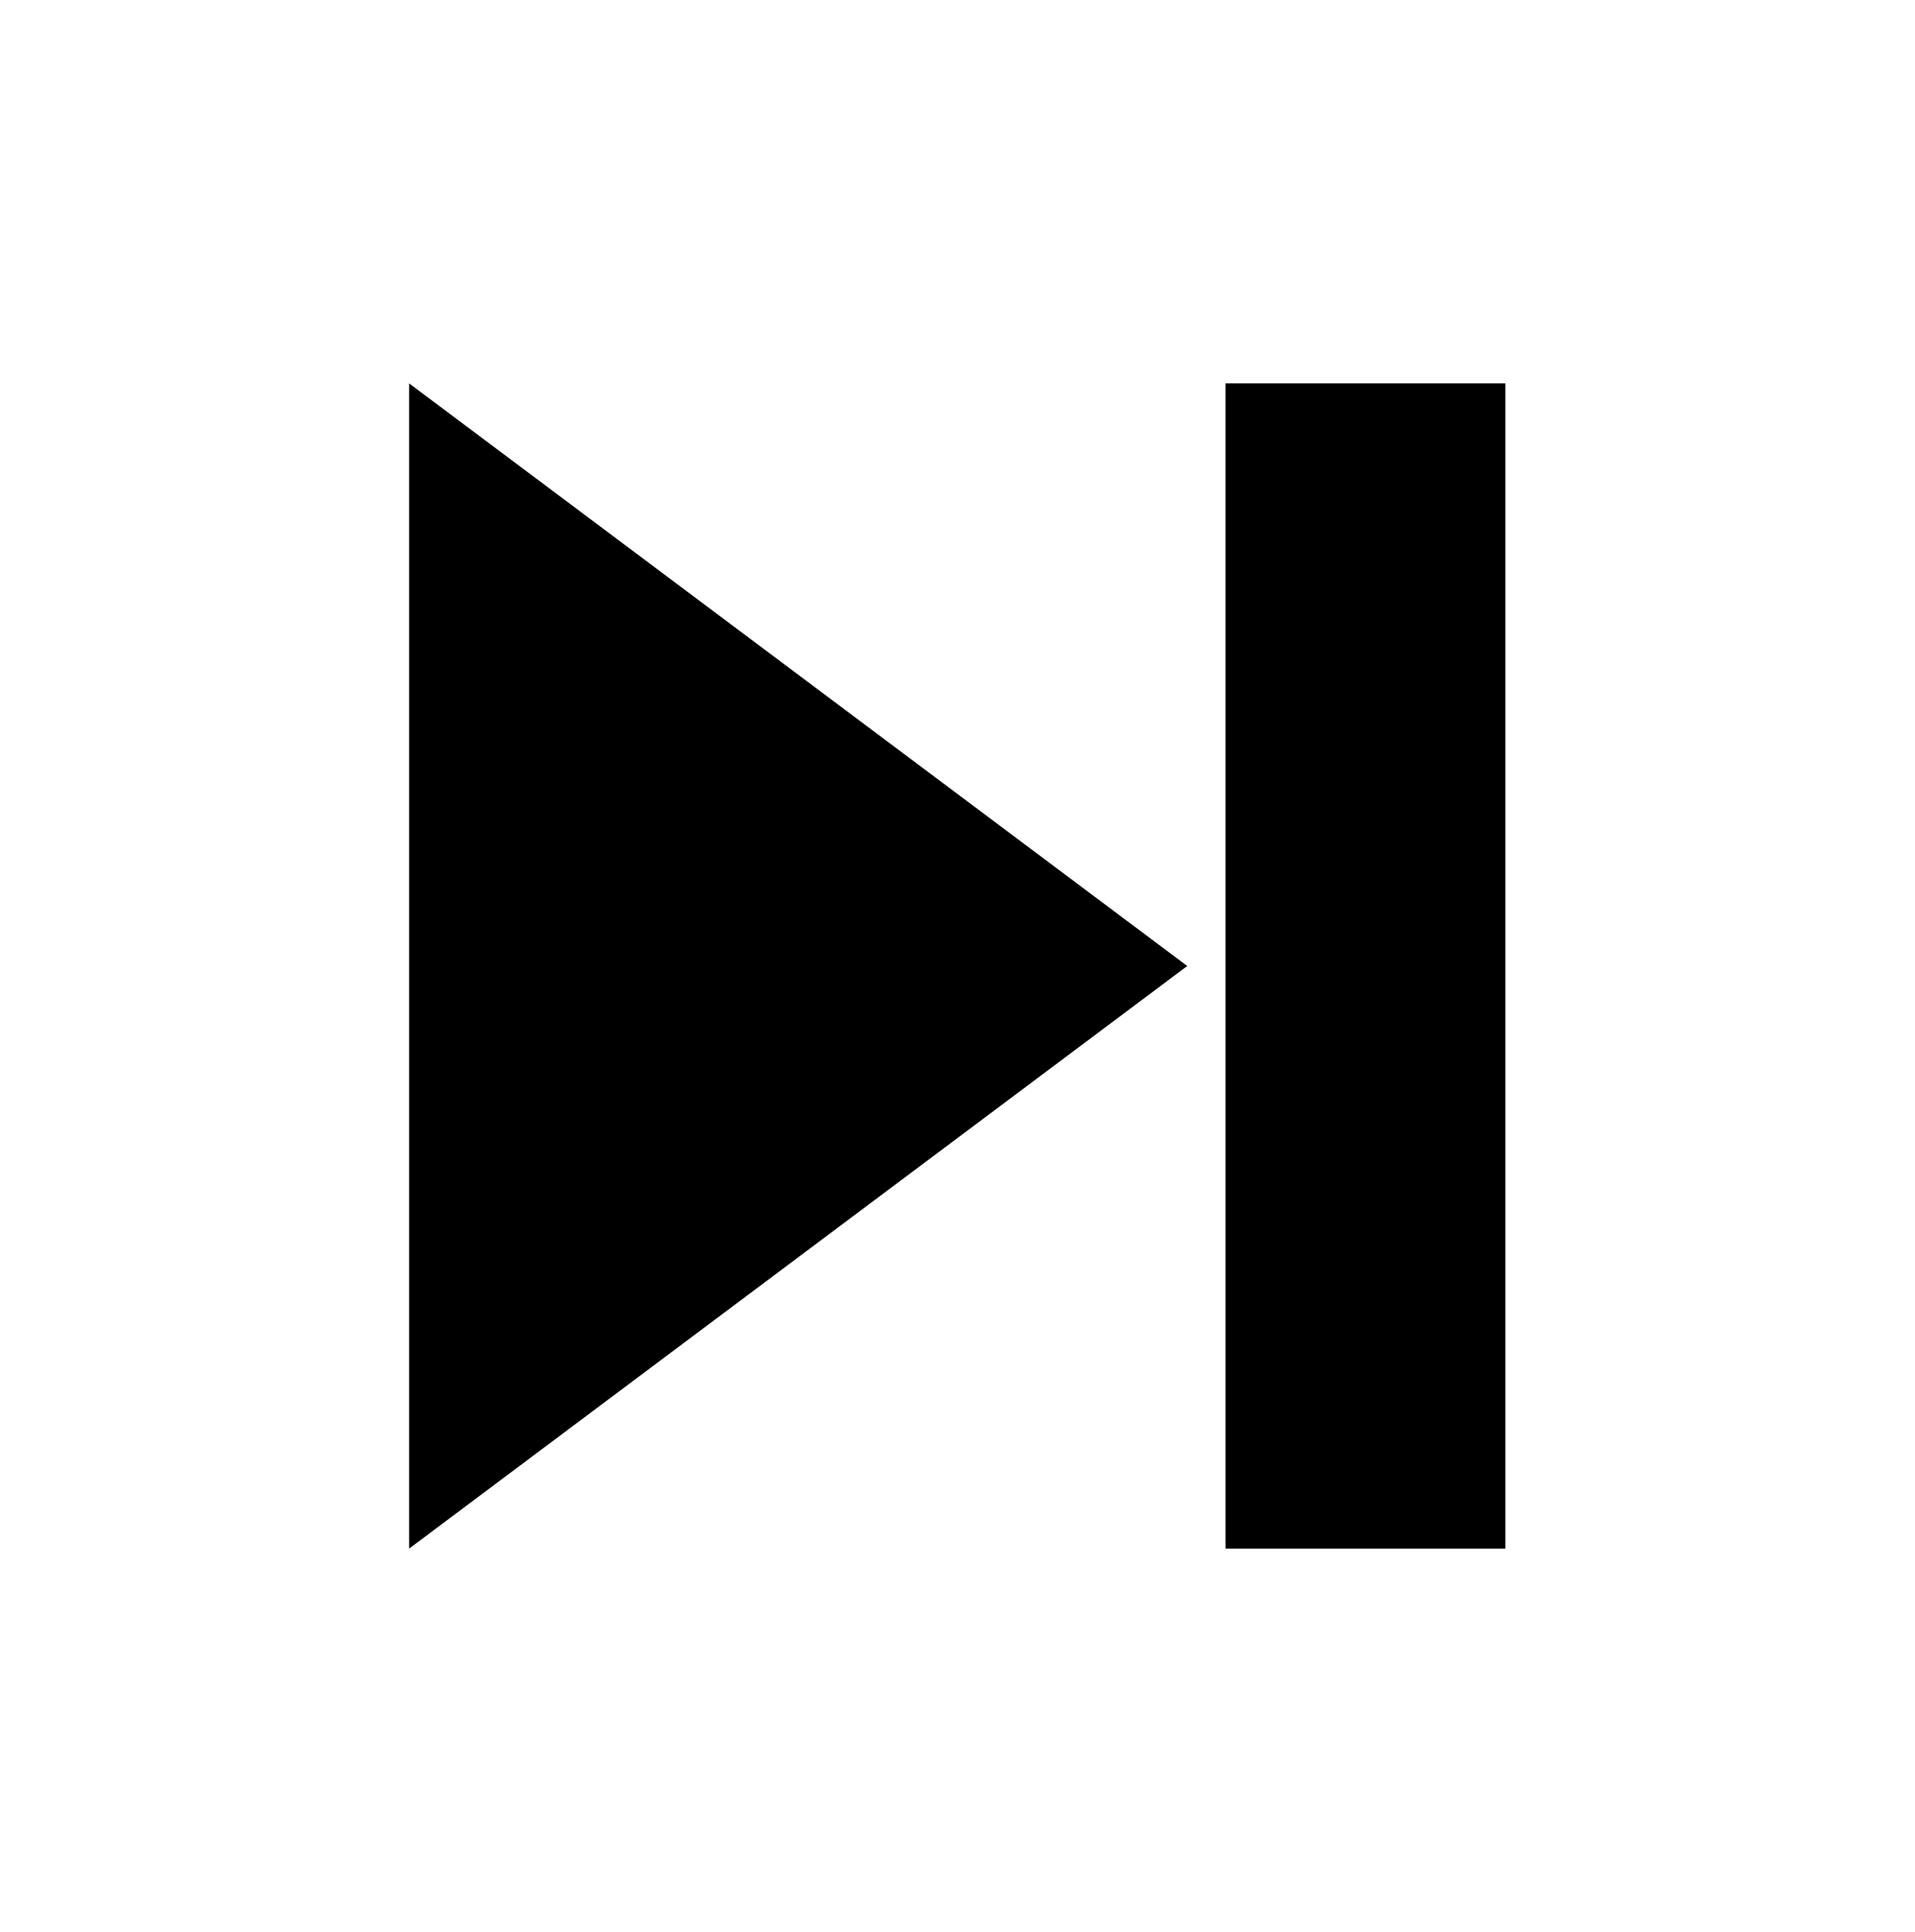
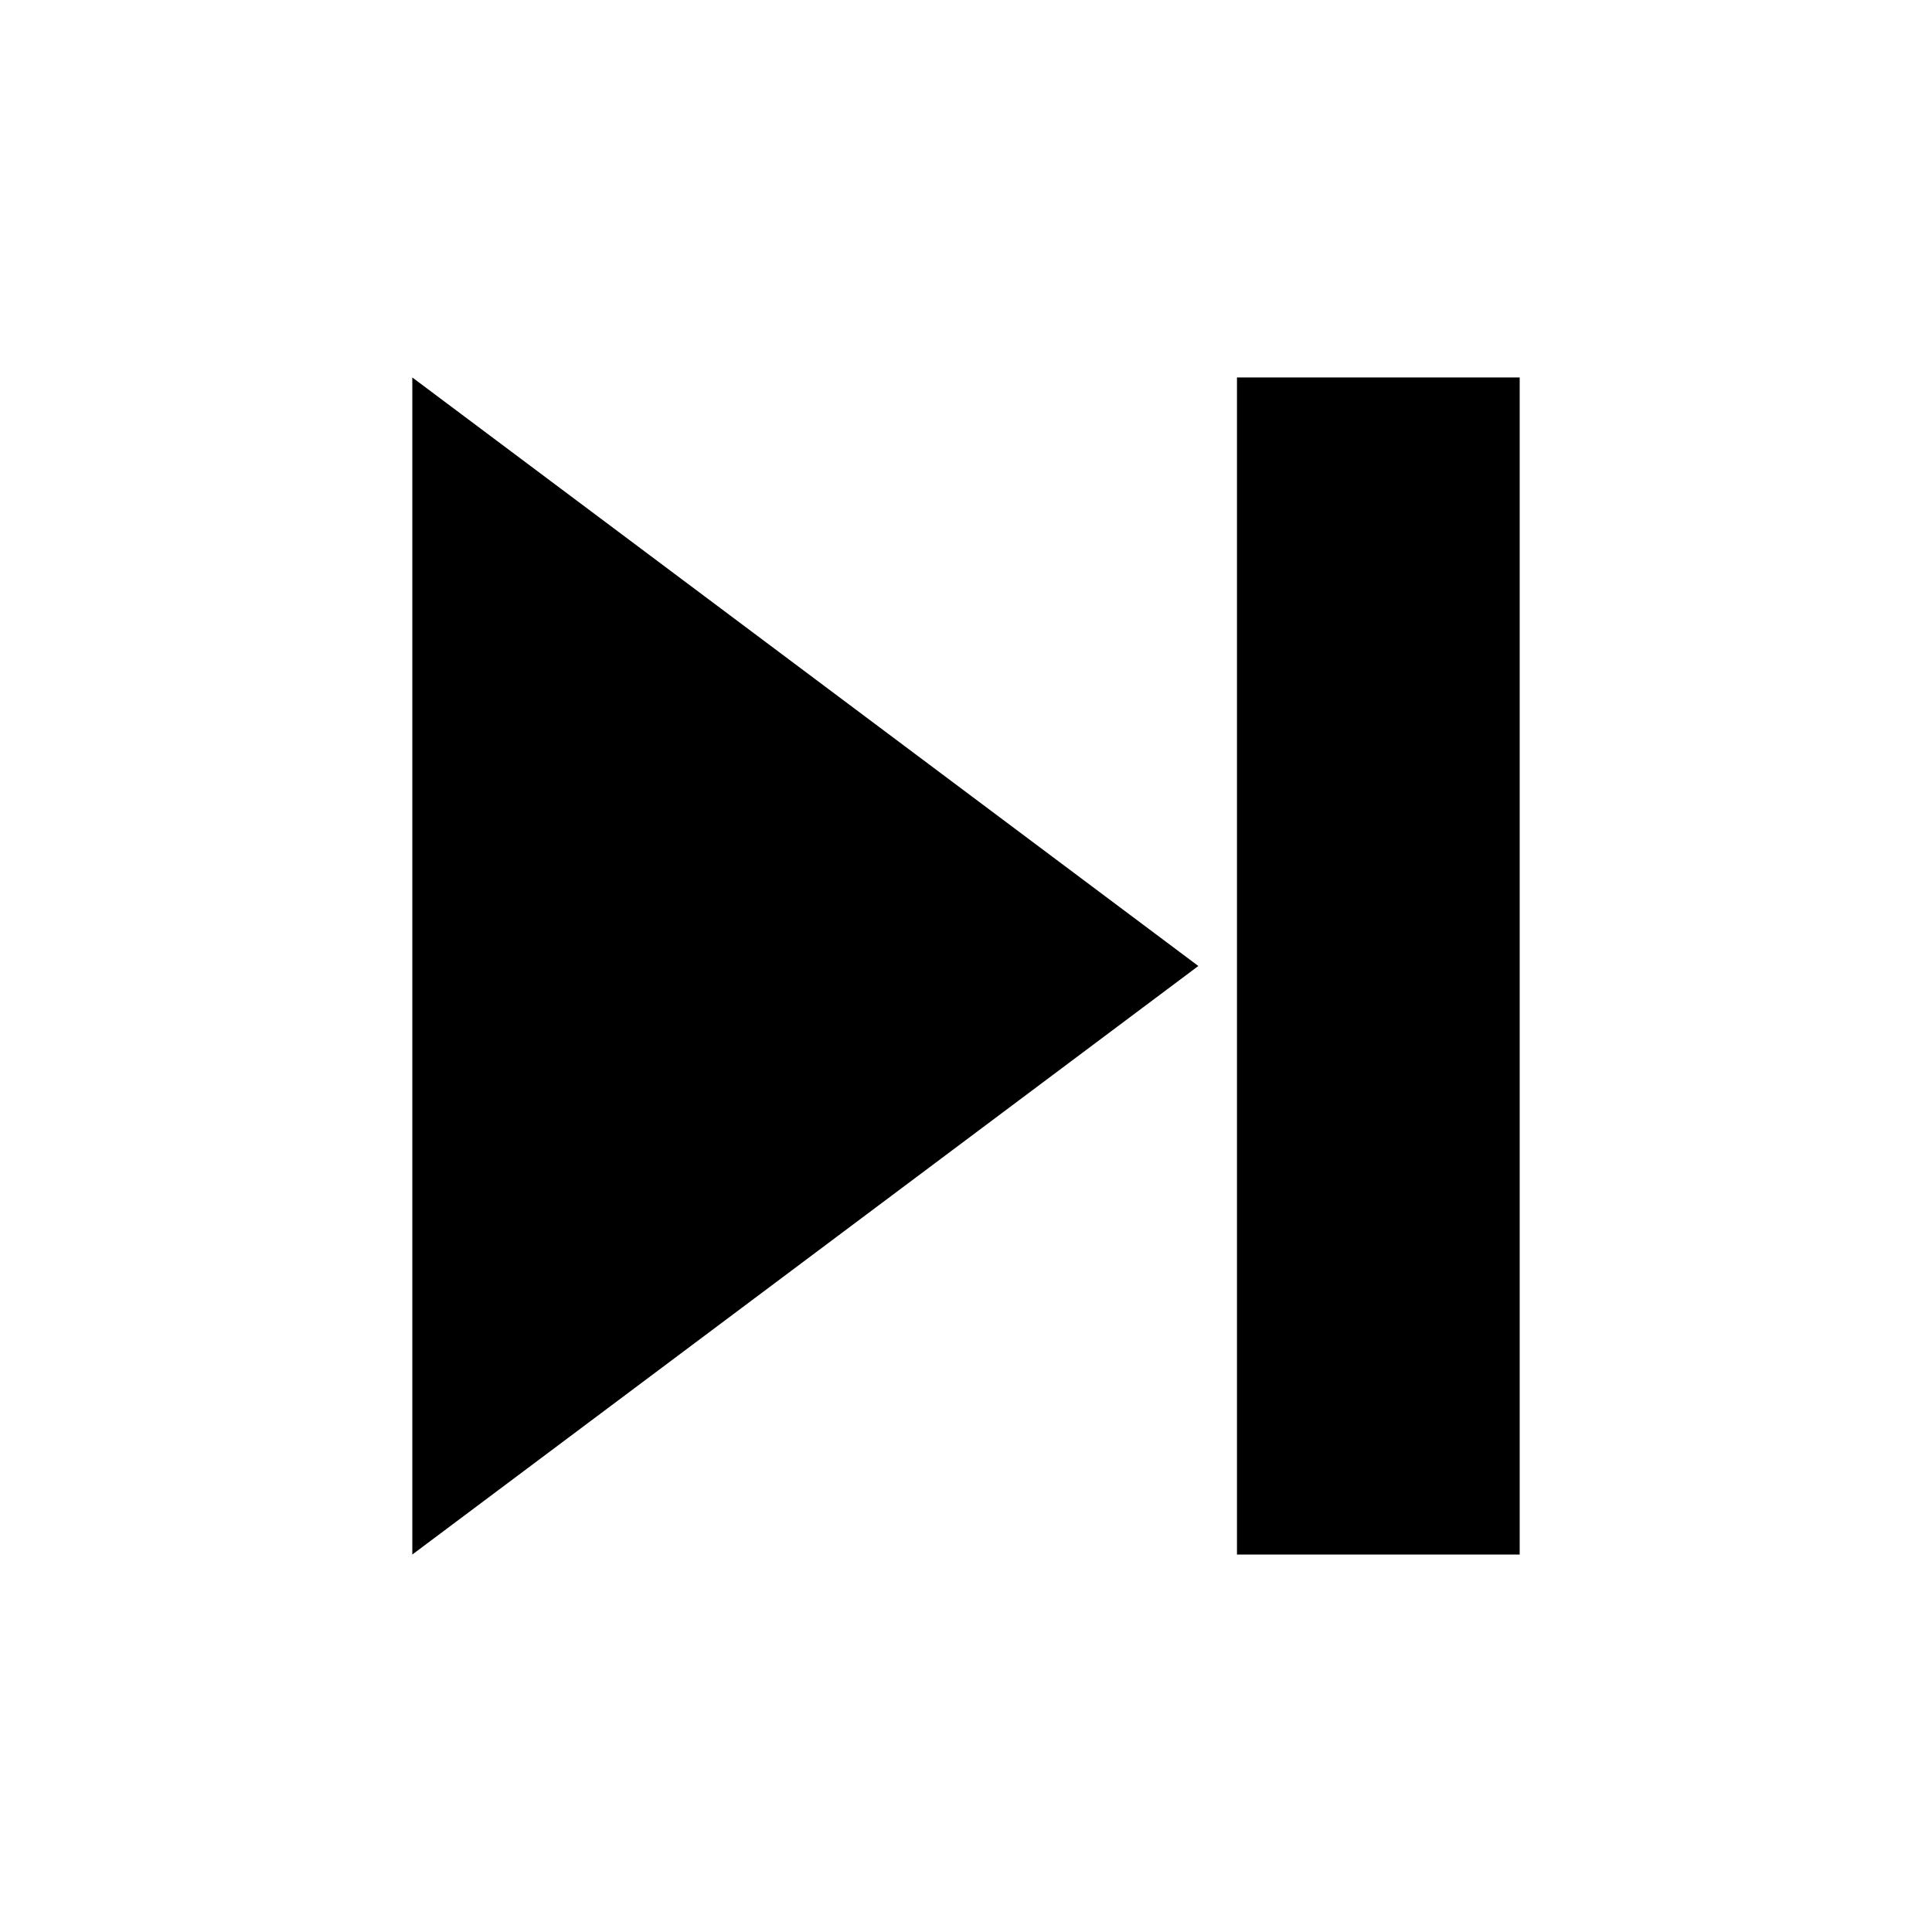
- <svg xmlns="http://www.w3.org/2000/svg" width="987.979" height="997.019" id="svg2" version="1.0">
+ <svg xmlns="http://www.w3.org/2000/svg" width="512" height="512" id="svg2" version="1.0">
  <defs id="defs4" />
-   <g id="layer1" transform="translate(-374.2178,422.7827)">
+   <g id="layer1" transform="translate(-374.2178,-62.23637)">
    <g style="font-size:1353.902px;font-style:italic;font-variant:normal;font-weight:normal;font-stretch:normal;line-height:125%;letter-spacing:0px;word-spacing:0px;fill:#000000;fill-opacity:1;stroke:none;font-family:Serif;-inkscape-font-specification:Serif Italic" id="text10546">
-       <g id="g11358" transform="translate(-210.6434,0)">
+       <g id="g11358" transform="matrix(0.5187589,0,0,0.5187589,70.55445,278.9524)">
        <path style="fill:#000000" id="path3019" d="m 795.994,-224.931 0,601.316 L 1197.541,75.727 795.994,-224.931 z" />
        <rect y="-169.137" x="1273.075" height="489.727" width="32.837" id="rect2989" style="fill:#000000;stroke:#000000;stroke-width:111.589;stroke-miterlimit:4;stroke-opacity:1;stroke-dasharray:none" />
      </g>
    </g>
  </g>
</svg>
